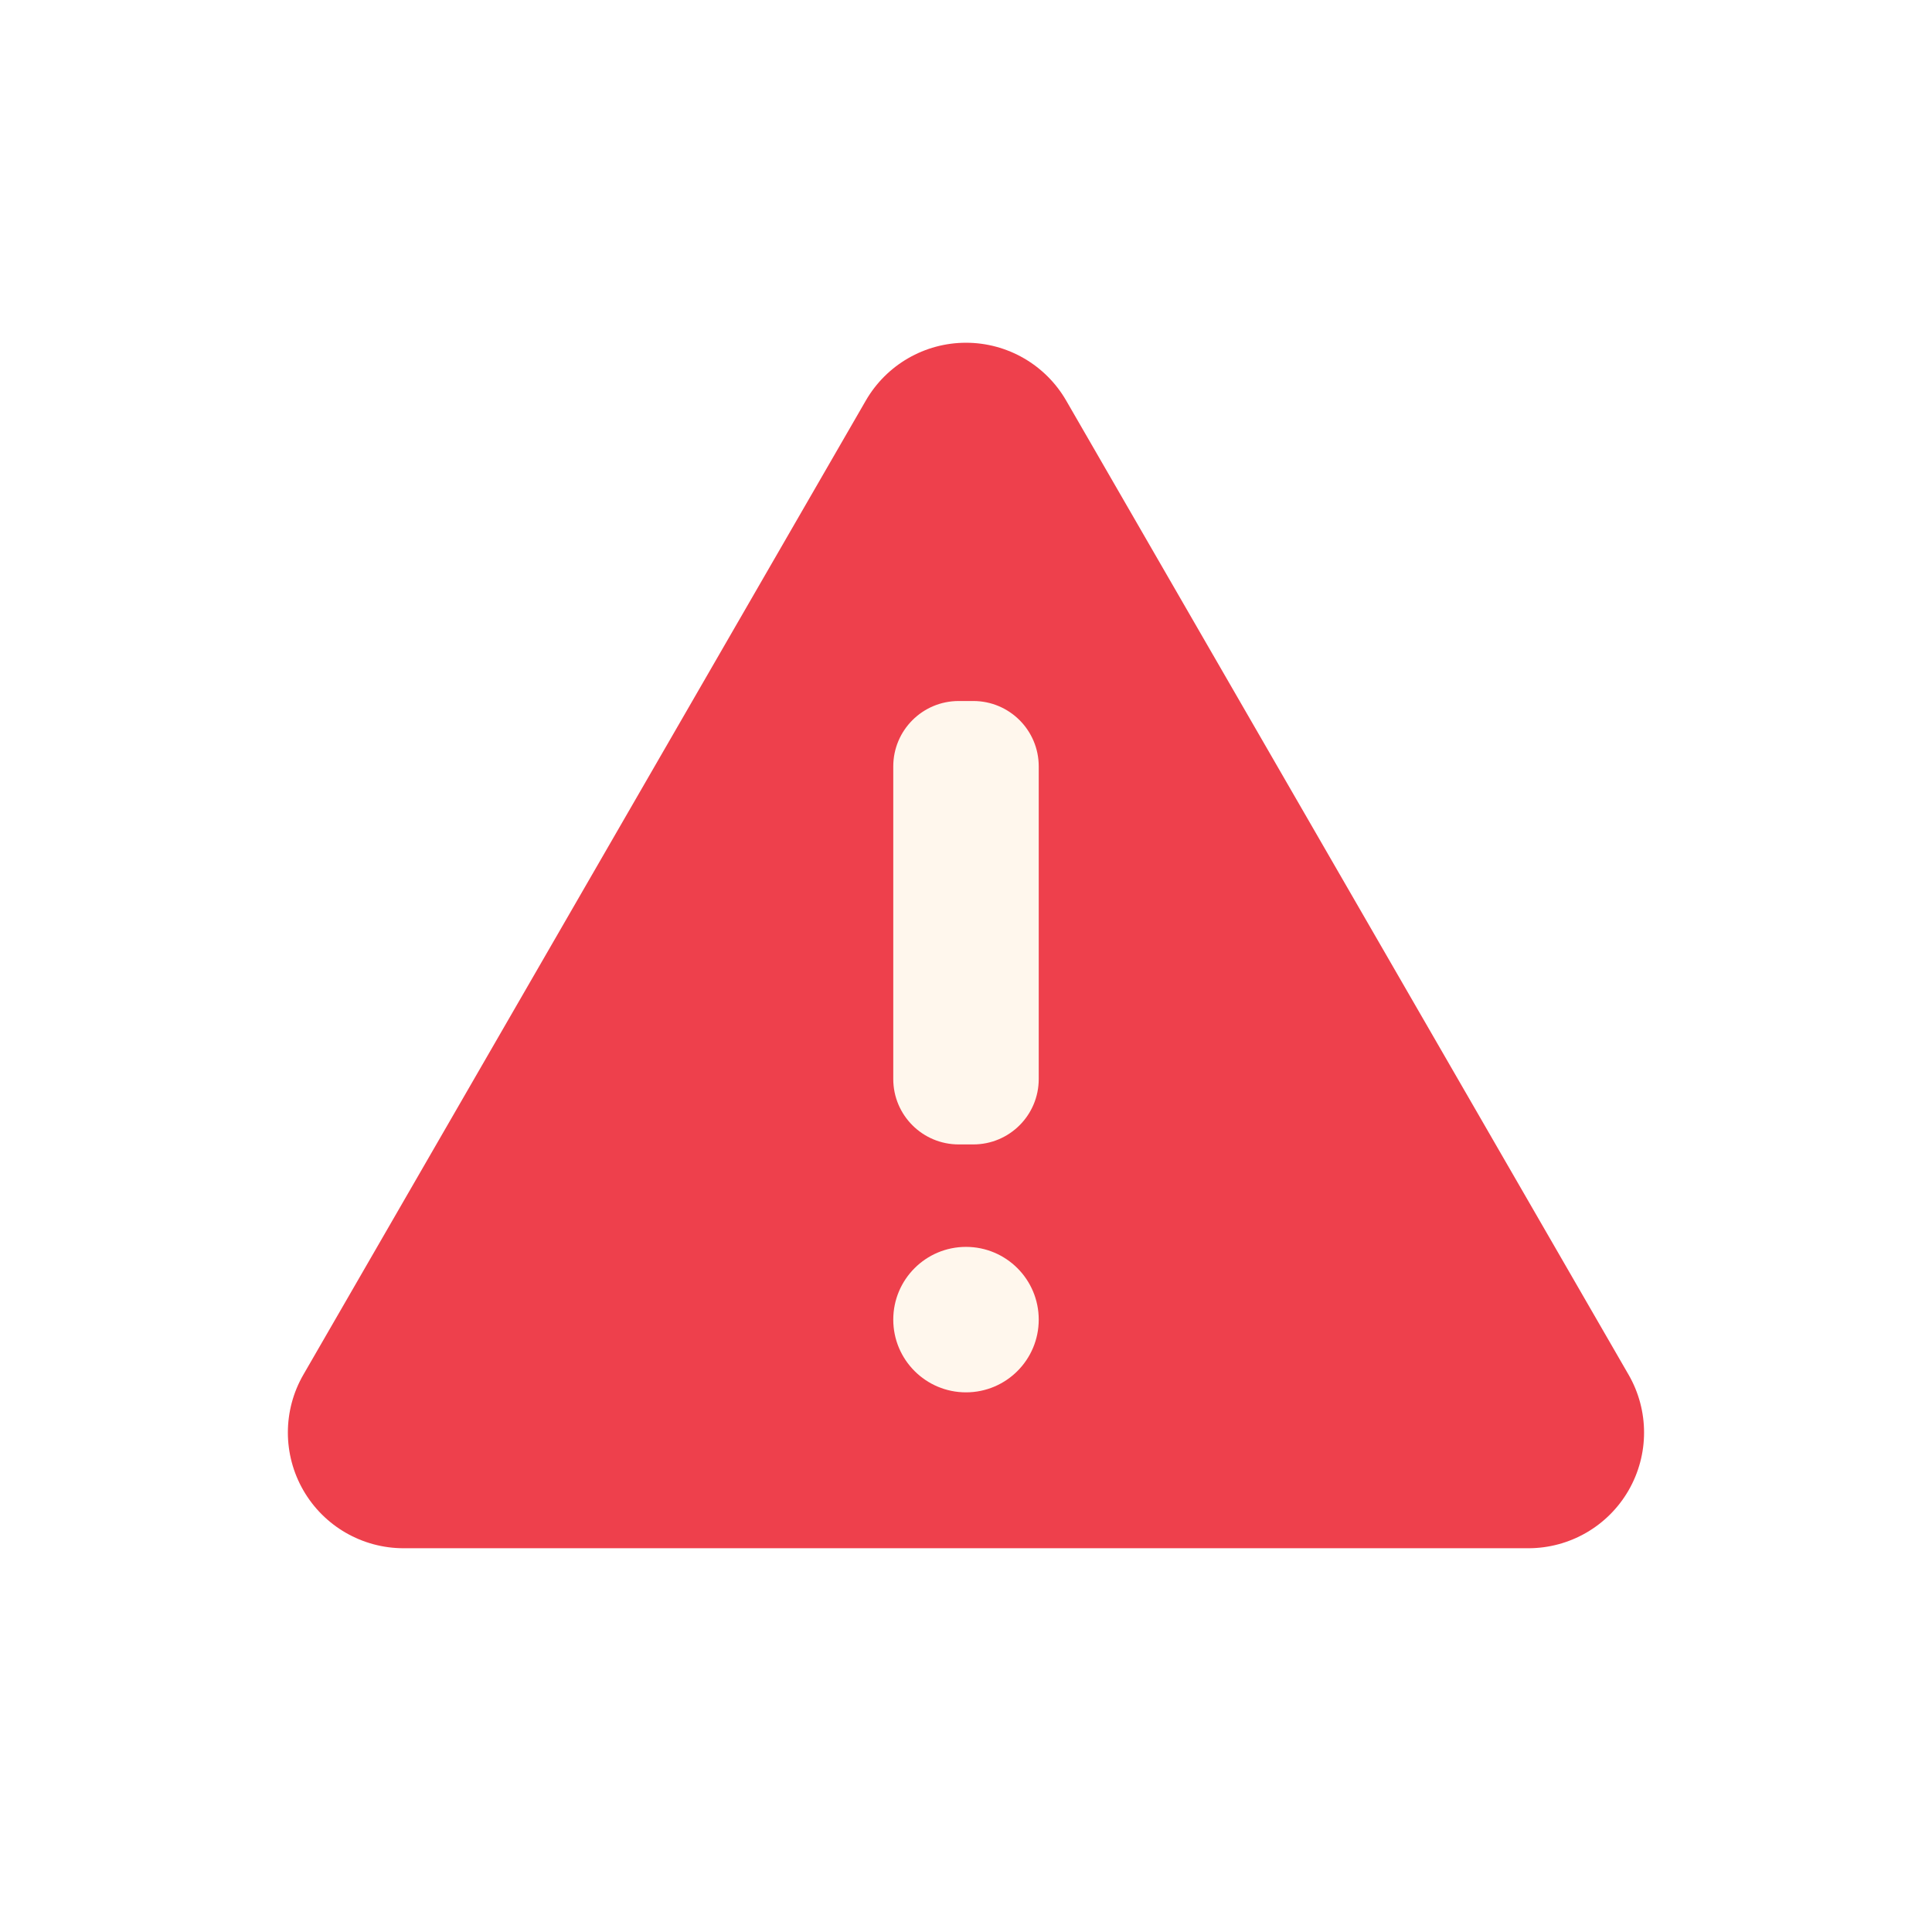
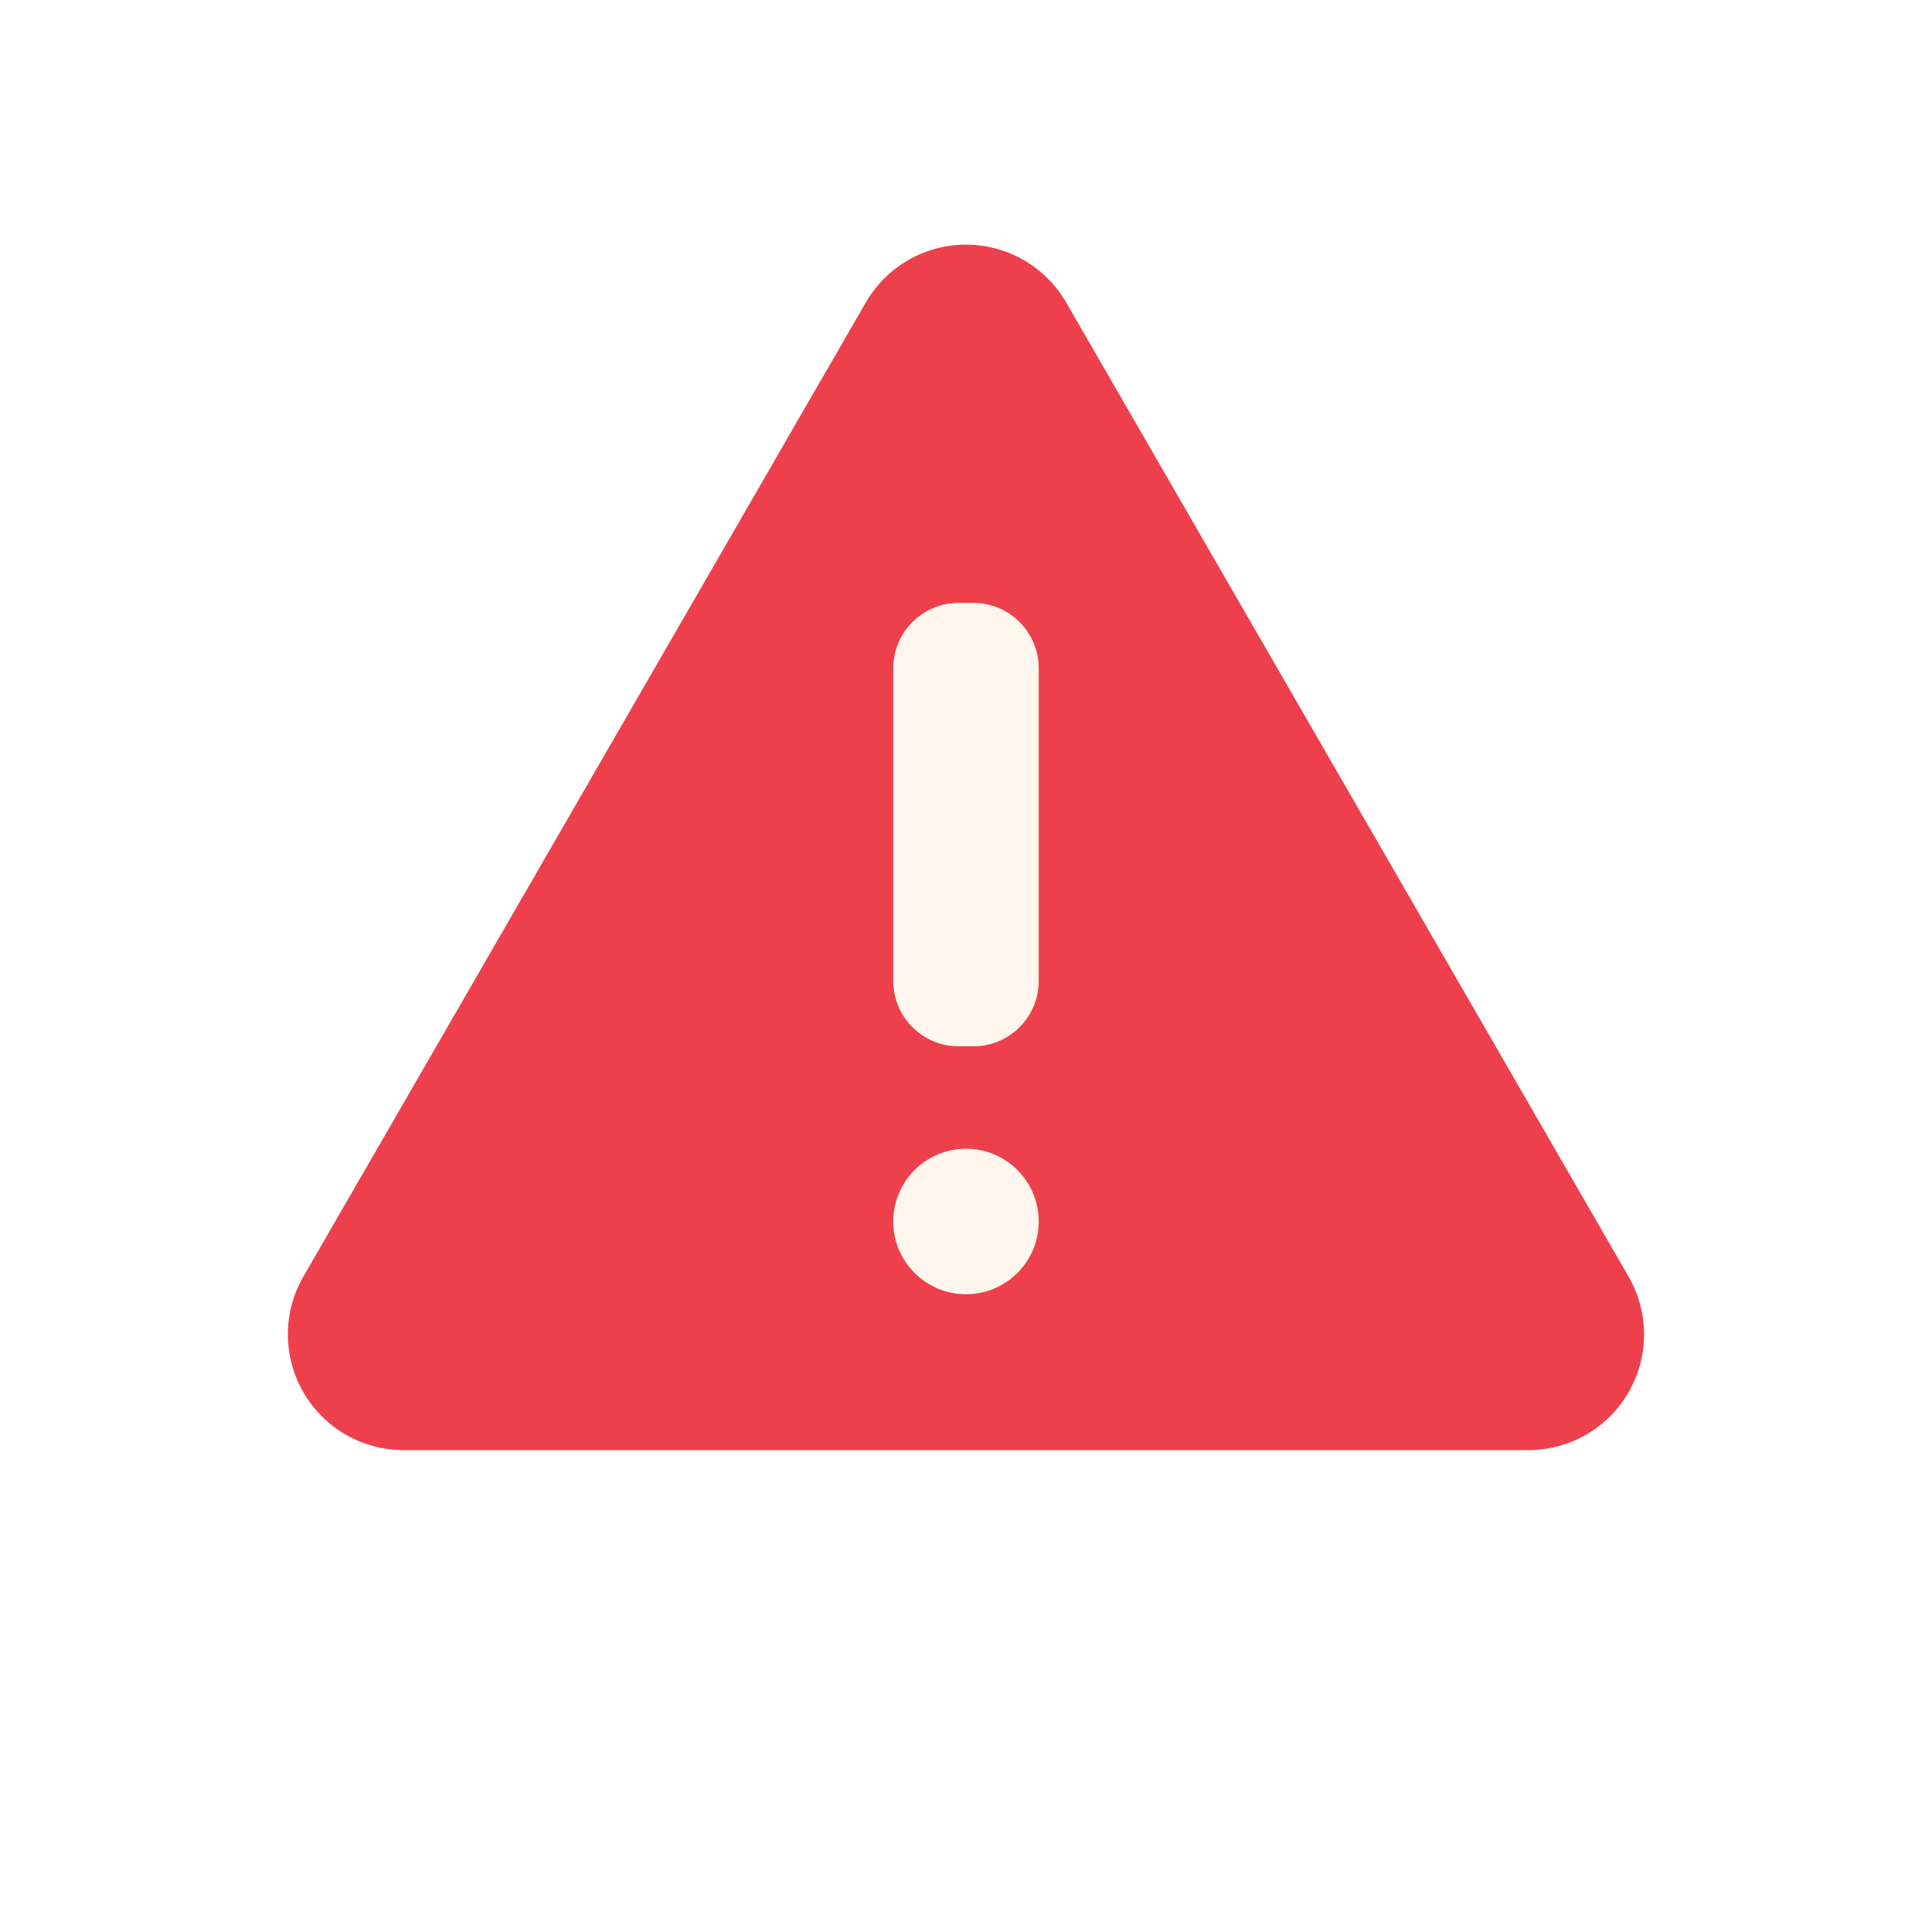
- <svg xmlns="http://www.w3.org/2000/svg" height="512" viewBox="0 0 128 128" width="512">
-   <g>
-     <path d="m57.362 26.54-37.262 64.535a7.666 7.666 0 0 0 6.639 11.5h74.518a7.666 7.666 0 0 0 6.639-11.5l-37.258-64.535a7.665 7.665 0 0 0 -13.276 0z" fill="#ee404c" />
-     <g fill="#fff7ed">
-       <rect height="29.377" rx="4.333" width="9.638" x="59.181" y="46.444" />
-       <circle cx="64" cy="87.428" r="4.819" />
+ <svg xmlns="http://www.w3.org/2000/svg" height="512" viewBox="0 0 128 128" width="512" version="1.1" id="svg12">
+   <defs id="defs16" />
+   <g id="g10" transform="translate(0,-6.5)">
+     <path d="M 57.362,26.54 20.1,91.075 a 7.666,7.666 0 0 0 6.639,11.5 h 74.518 a 7.666,7.666 0 0 0 6.639,-11.5 L 70.638,26.54 a 7.665,7.665 0 0 0 -13.276,0 z" fill="#ee404c" id="path2" />
+     <g fill="#fff7ed" id="g8">
+       <rect height="29.377" rx="4.333" width="9.638" x="59.181" y="46.444" id="rect4" />
+       <circle cx="64" cy="87.428" r="4.819" id="circle6" />
    </g>
  </g>
</svg>
